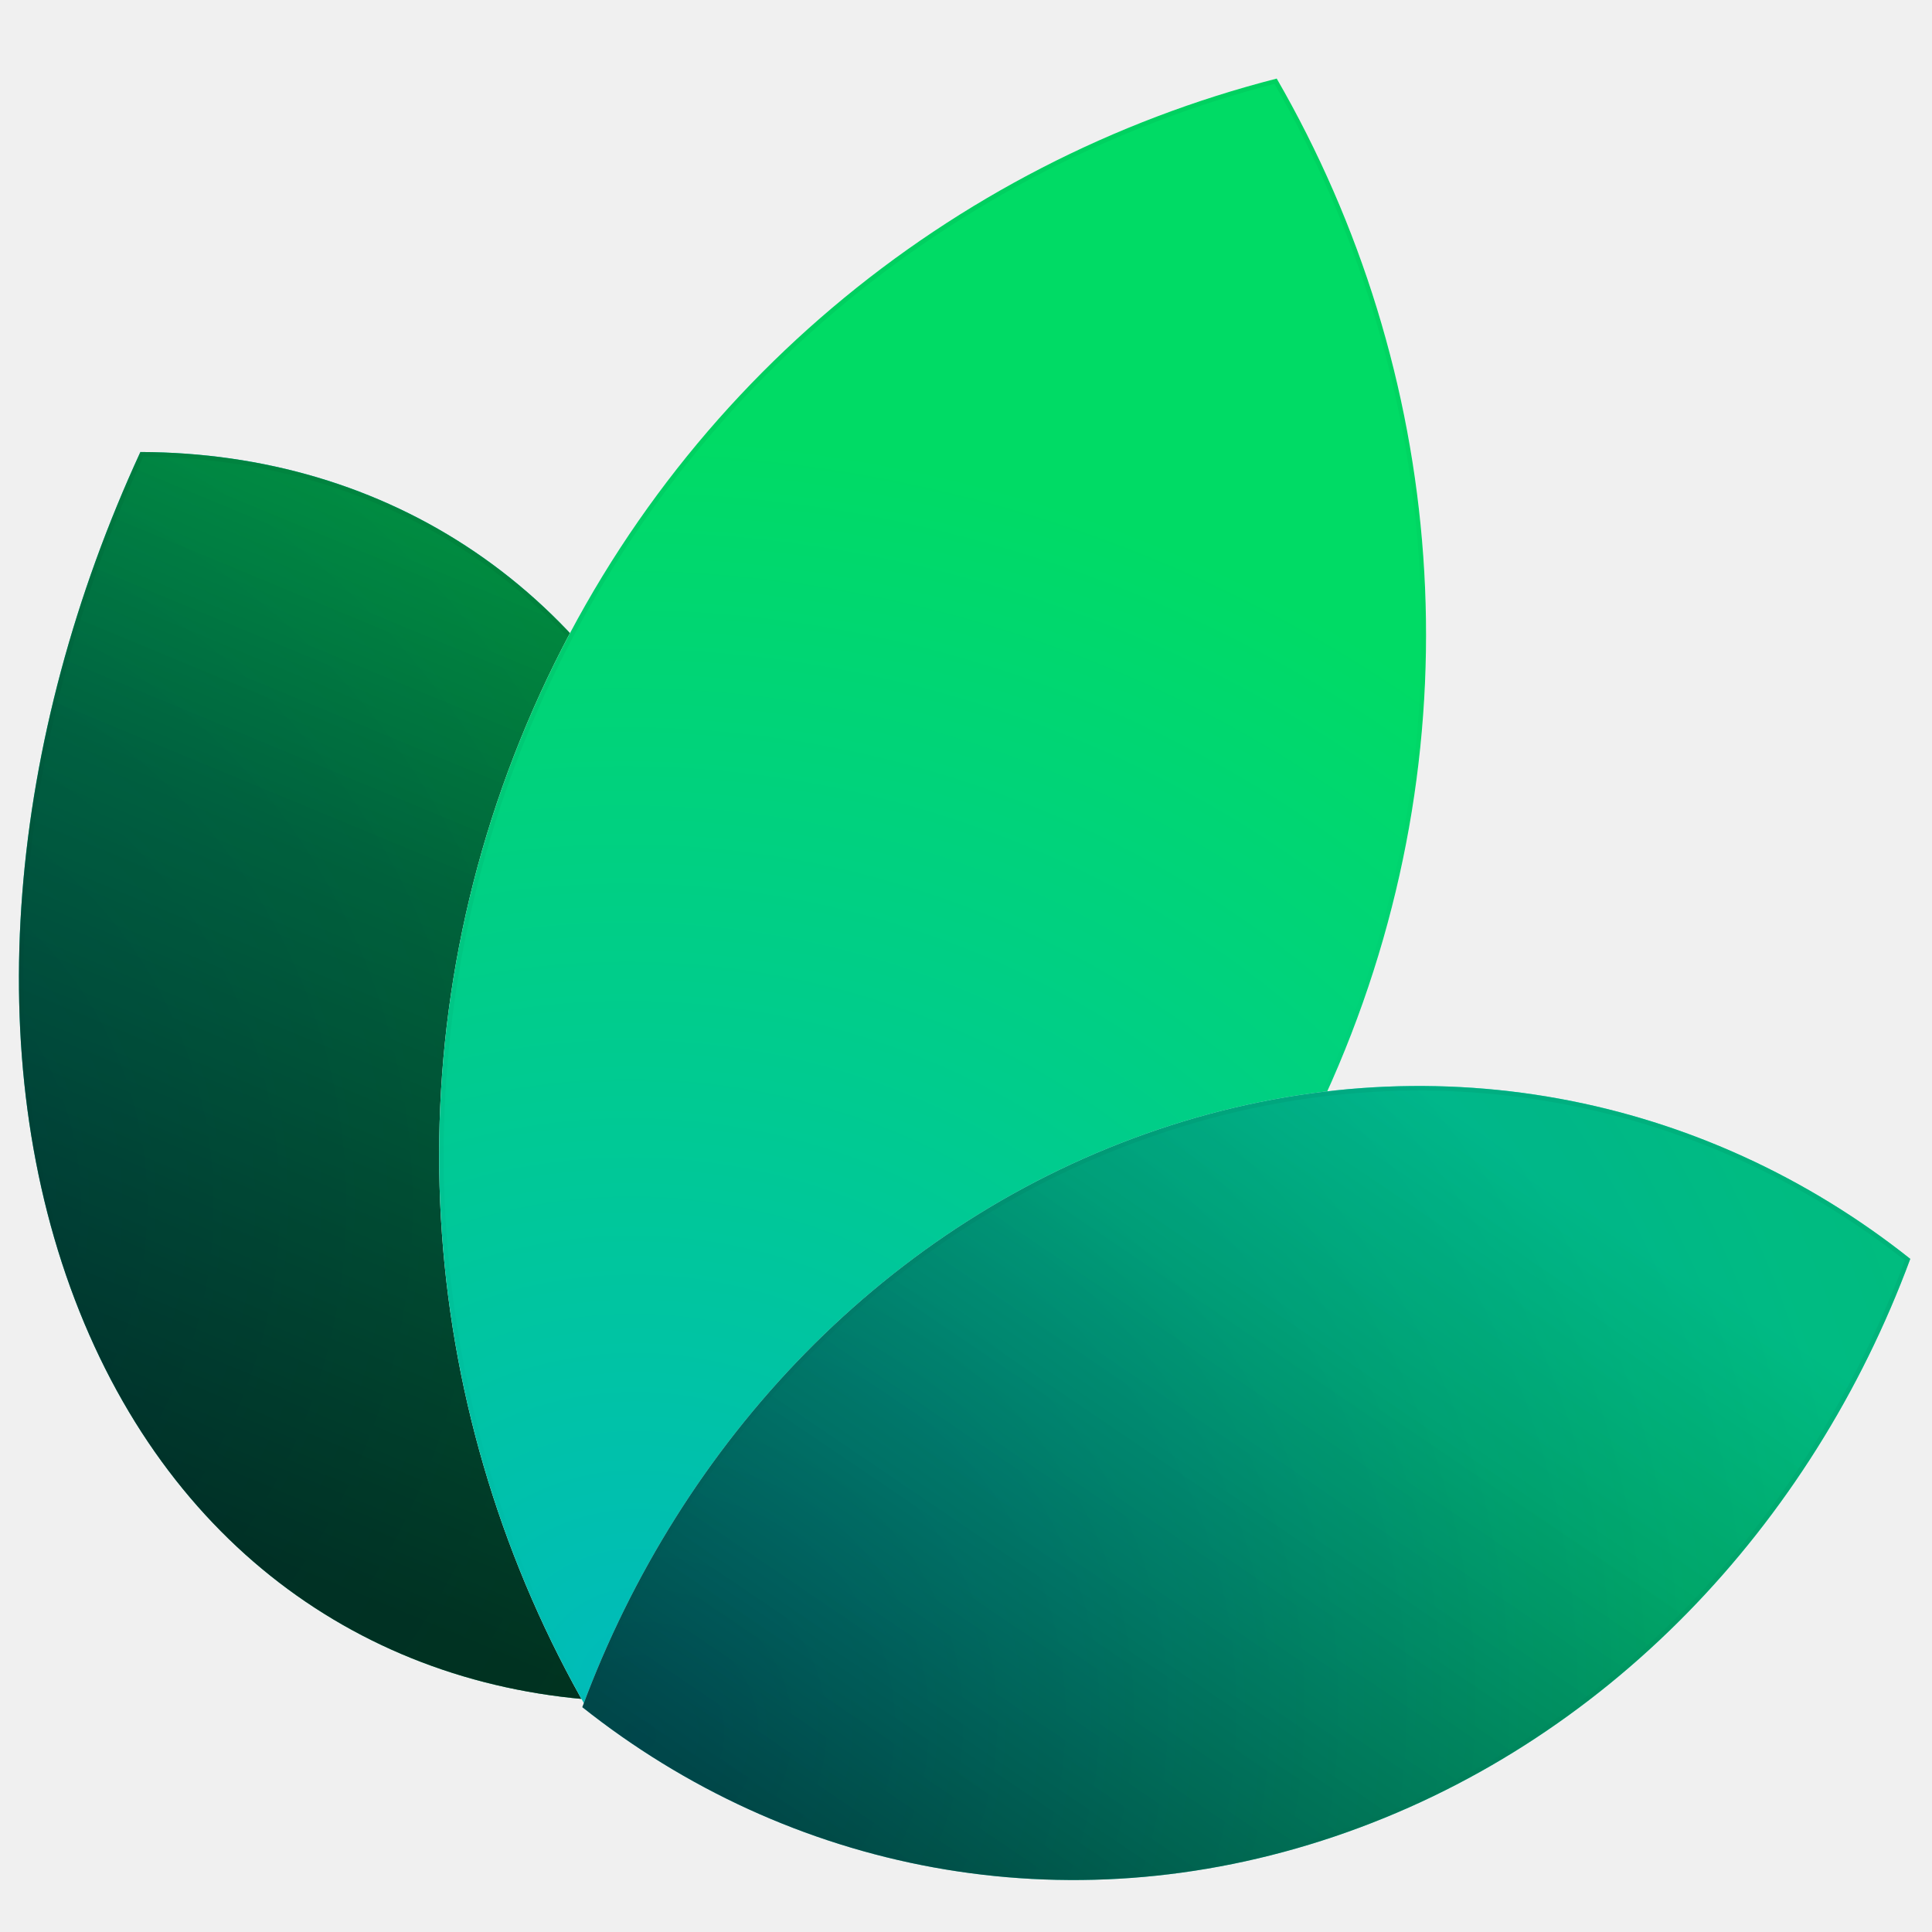
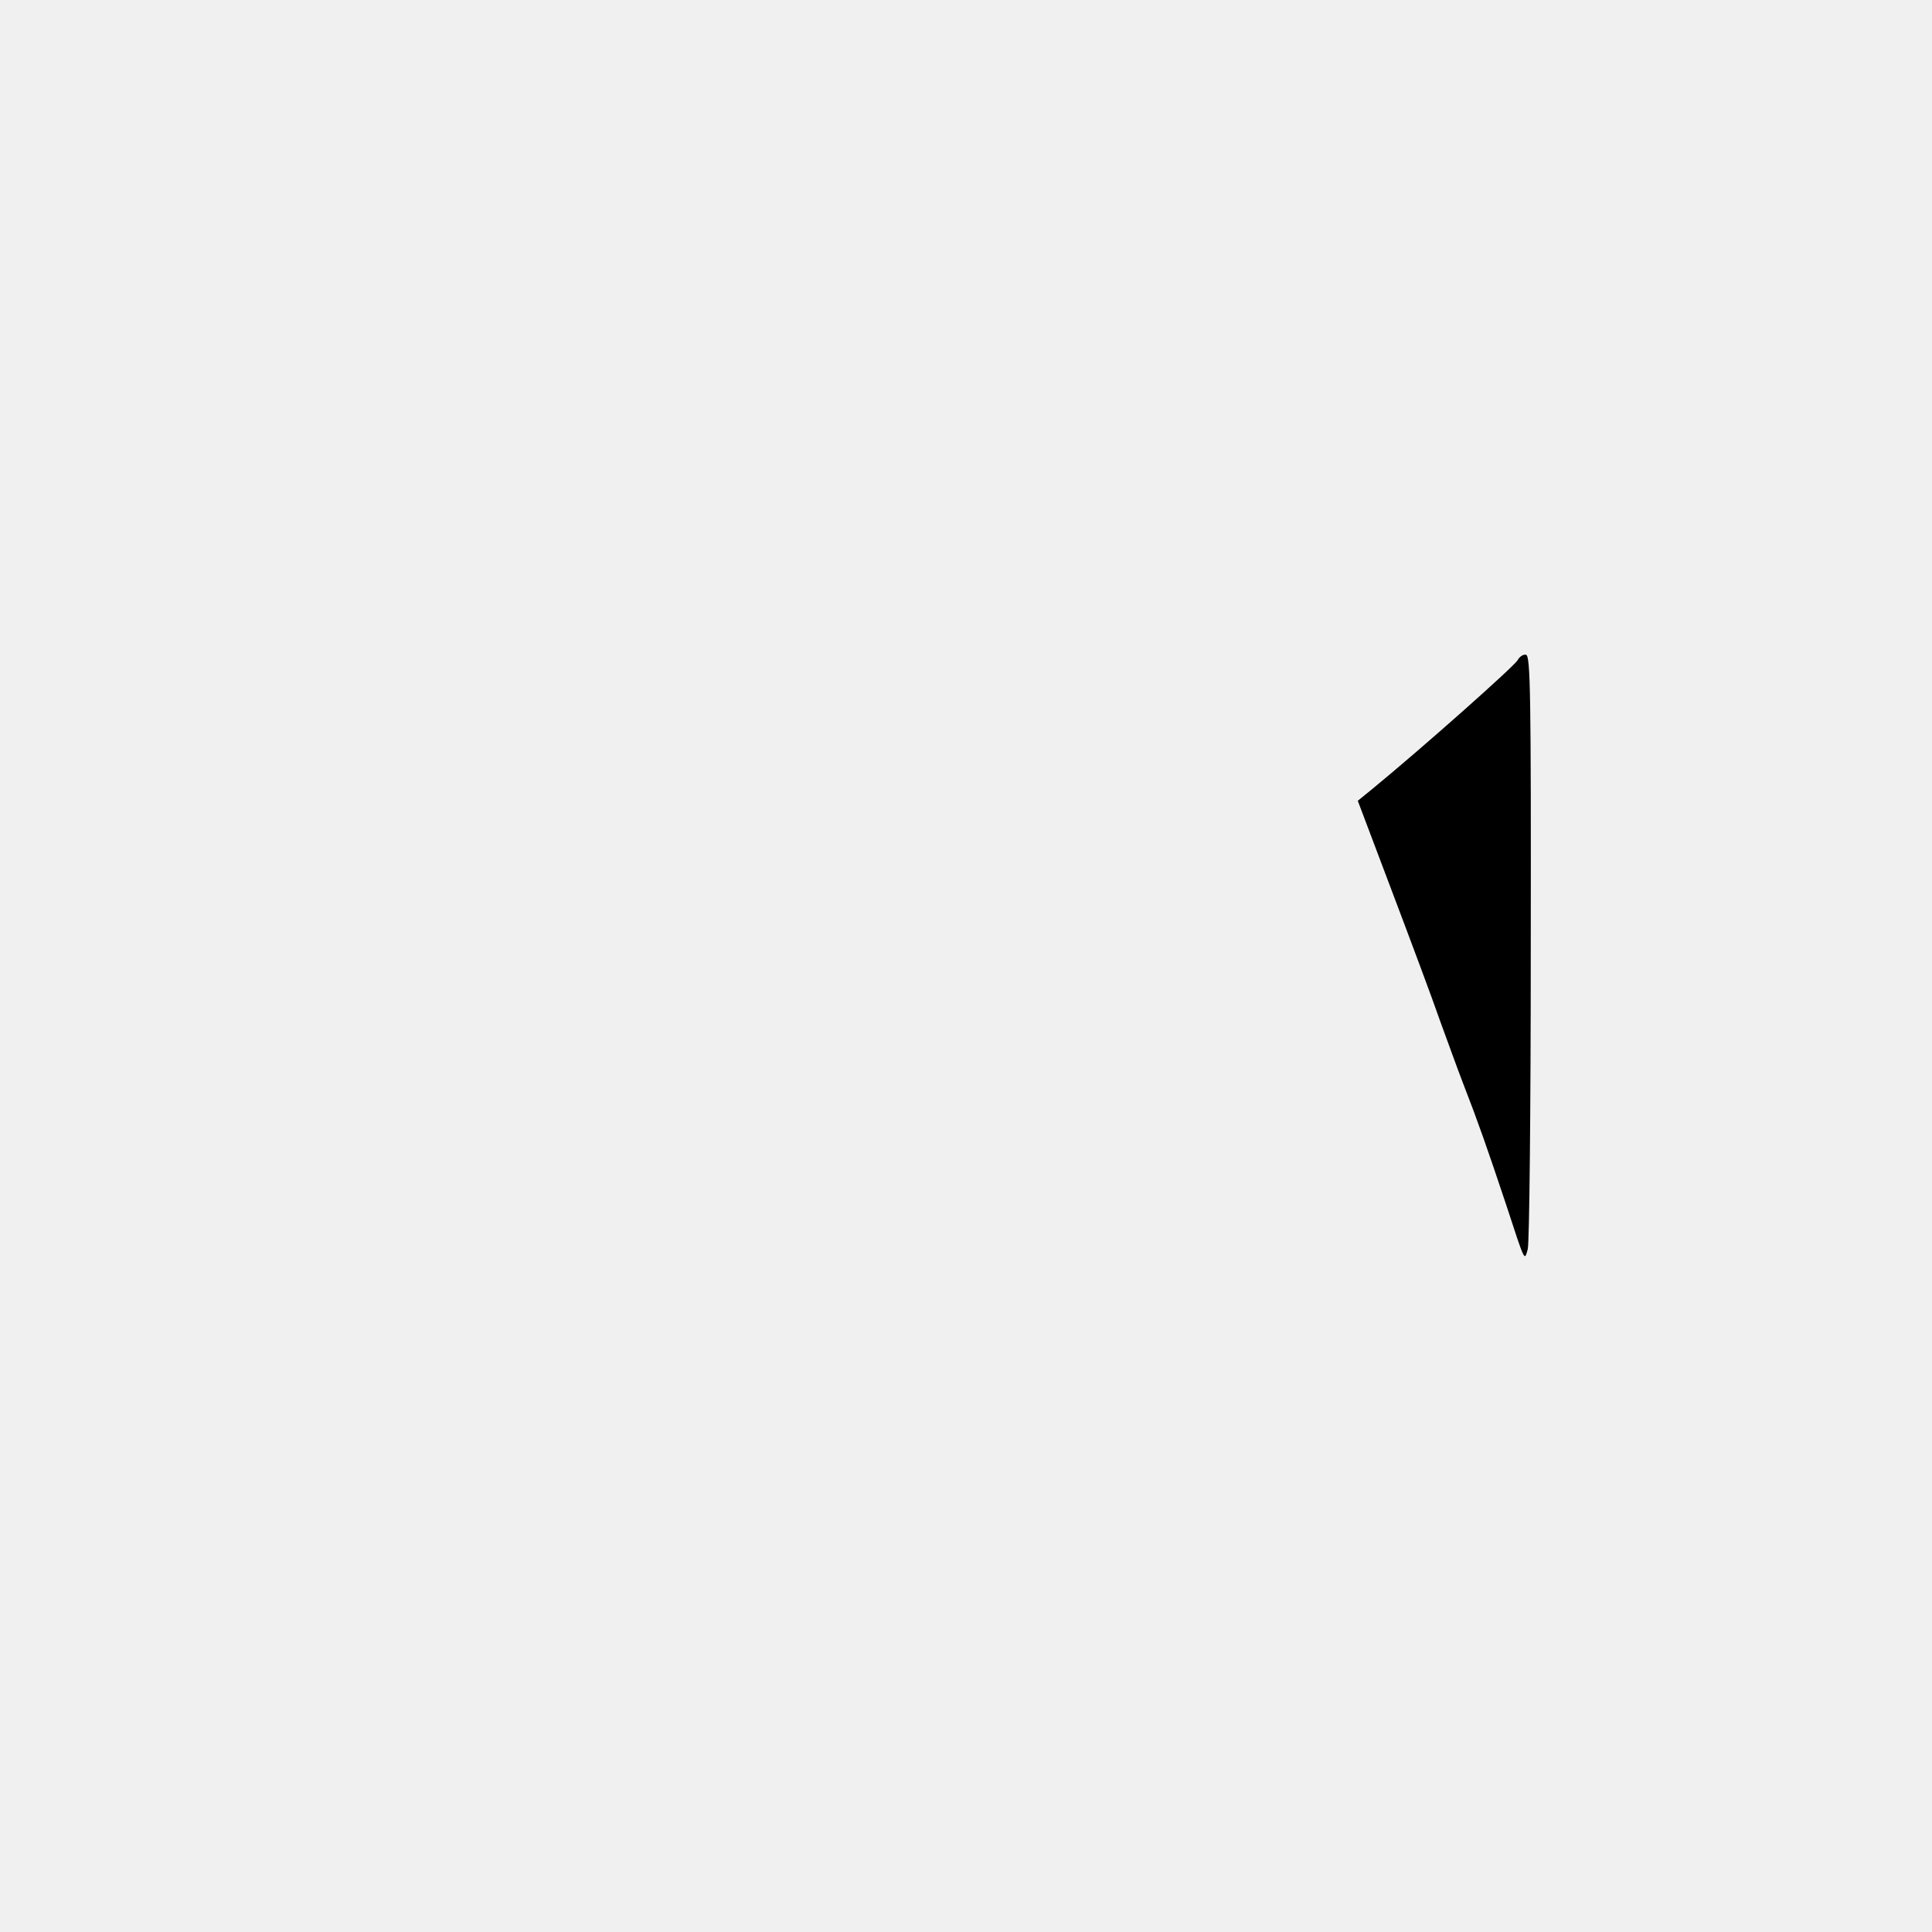
- <svg xmlns="http://www.w3.org/2000/svg" width="24" height="24" viewBox="0 0 24 24" fill="none">
-   <path d="M7.953 21.139C4.896 21.13 2.255 19.458 0.987 16.29C-0.28 13.121 0.109 9.163 1.744 5.615C4.801 5.624 7.442 7.296 8.71 10.465C9.977 13.633 9.588 17.591 7.953 21.139Z" fill="white" />
-   <path d="M7.953 21.139C4.896 21.13 2.255 19.458 0.987 16.29C-0.28 13.121 0.109 9.163 1.744 5.615C4.801 5.624 7.442 7.296 8.71 10.465C9.977 13.633 9.588 17.591 7.953 21.139Z" fill="url(#paint0_radial_101_2703)" />
-   <path d="M7.953 21.139C4.896 21.13 2.255 19.458 0.987 16.29C-0.28 13.121 0.109 9.163 1.744 5.615C4.801 5.624 7.442 7.296 8.71 10.465C9.977 13.633 9.588 17.591 7.953 21.139Z" fill="black" fill-opacity="0.5" style="mix-blend-mode:hard-light" />
-   <path d="M7.953 21.139C4.896 21.13 2.255 19.458 0.987 16.29C-0.28 13.121 0.109 9.163 1.744 5.615C4.801 5.624 7.442 7.296 8.71 10.465C9.977 13.633 9.588 17.591 7.953 21.139Z" fill="url(#paint1_linear_101_2703)" fill-opacity="0.5" style="mix-blend-mode:hard-light" />
-   <path d="M8.684 10.476C9.945 13.63 9.561 17.572 7.935 21.111C4.897 21.096 2.274 19.431 1.013 16.279C-0.248 13.124 0.136 9.182 1.762 5.643C4.8 5.659 7.423 7.324 8.684 10.476Z" stroke="url(#paint2_linear_101_2703)" stroke-opacity="0.05" stroke-width="0.056" />
-   <path d="M7.31 21.257C11.354 20.221 14.884 17.375 16.628 13.236C18.373 9.097 17.945 4.587 15.86 0.976C11.816 2.012 8.287 4.858 6.542 8.998C4.797 13.137 5.225 17.646 7.31 21.257Z" fill="white" />
-   <path d="M7.31 21.257C11.354 20.221 14.884 17.375 16.628 13.236C18.373 9.097 17.945 4.587 15.86 0.976C11.816 2.012 8.287 4.858 6.542 8.998C4.797 13.137 5.225 17.646 7.31 21.257Z" fill="url(#paint3_radial_101_2703)" />
-   <path d="M16.603 13.225C14.864 17.349 11.351 20.187 7.324 21.225C5.253 17.624 4.829 13.132 6.568 9.009C8.306 4.885 11.819 2.047 15.846 1.009C17.918 4.61 18.341 9.101 16.603 13.225Z" stroke="url(#paint4_linear_101_2703)" stroke-opacity="0.05" stroke-width="0.056" />
-   <path d="M7.234 21.207C9.789 23.237 13.21 23.951 16.577 22.814C19.944 21.677 22.506 18.945 23.73 15.638C21.175 13.608 17.754 12.894 14.387 14.031C11.02 15.168 8.458 17.901 7.234 21.207Z" fill="white" />
-   <path d="M7.234 21.207C9.789 23.237 13.21 23.951 16.577 22.814C19.944 21.677 22.506 18.945 23.73 15.638C21.175 13.608 17.754 12.894 14.387 14.031C11.02 15.168 8.458 17.901 7.234 21.207Z" fill="url(#paint5_radial_101_2703)" />
-   <path d="M7.234 21.207C9.789 23.237 13.21 23.951 16.577 22.814C19.944 21.677 22.506 18.945 23.73 15.638C21.175 13.608 17.754 12.894 14.387 14.031C11.02 15.168 8.458 17.901 7.234 21.207Z" fill="black" fill-opacity="0.2" style="mix-blend-mode:hard-light" />
-   <path d="M7.234 21.207C9.789 23.237 13.21 23.951 16.577 22.814C19.944 21.677 22.506 18.945 23.73 15.638C21.175 13.608 17.754 12.894 14.387 14.031C11.02 15.168 8.458 17.901 7.234 21.207Z" fill="url(#paint6_linear_101_2703)" fill-opacity="0.5" style="mix-blend-mode:hard-light" />
-   <path d="M16.568 22.787C13.218 23.918 9.814 23.212 7.267 21.198C8.492 17.907 11.044 15.189 14.396 14.058C17.747 12.927 21.15 13.633 23.697 15.648C22.472 18.938 19.92 21.656 16.568 22.787Z" stroke="url(#paint7_linear_101_2703)" stroke-opacity="0.05" stroke-width="0.056" />
-   <defs>
-     <radialGradient id="paint0_radial_101_2703" cx="0" cy="0" r="1" gradientUnits="userSpaceOnUse" gradientTransform="translate(-3.00503 15.023) rotate(-10.029) scale(17.9572 17.784)">
-       <stop stop-color="#00B0BB" />
-       <stop offset="1" stop-color="#00DB65" />
-     </radialGradient>
-     <linearGradient id="paint1_linear_101_2703" x1="7.39" y1="4.813" x2="1.63" y2="18.689" gradientUnits="userSpaceOnUse">
-       <stop stop-color="#18E299" />
-       <stop offset="1" />
-     </linearGradient>
-     <linearGradient id="paint2_linear_101_2703" x1="7.948" y1="8.016" x2="1.761" y2="18.746" gradientUnits="userSpaceOnUse">
-       <stop />
-       <stop offset="1" stop-opacity="0" />
-     </linearGradient>
-     <radialGradient id="paint3_radial_101_2703" cx="0" cy="0" r="1" gradientUnits="userSpaceOnUse" gradientTransform="translate(8.11404 20.8822) rotate(-75.7542) scale(21.6246 23.7772)">
-       <stop stop-color="#00BBBB" />
-       <stop offset="0.713" stop-color="#00DB65" />
-     </radialGradient>
-     <linearGradient id="paint4_linear_101_2703" x1="7.602" y1="5.871" x2="15.556" y2="16.372" gradientUnits="userSpaceOnUse">
-       <stop />
-       <stop offset="1" stop-opacity="0" />
-     </linearGradient>
-     <radialGradient id="paint5_radial_101_2703" cx="0" cy="0" r="1" gradientUnits="userSpaceOnUse" gradientTransform="translate(7.84537 21.5181) rotate(-20.3525) scale(18.5603 17.32)">
-       <stop stop-color="#00B0BB" />
-       <stop offset="1" stop-color="#00DB65" />
-     </radialGradient>
-     <linearGradient id="paint6_linear_101_2703" x1="16.808" y1="13.007" x2="10.041" y2="22.994" gradientUnits="userSpaceOnUse">
-       <stop stop-color="#00B1BC" />
-       <stop offset="1" />
-     </linearGradient>
-     <linearGradient id="paint7_linear_101_2703" x1="16.808" y1="13.007" x2="14.169" y2="23.841" gradientUnits="userSpaceOnUse">
-       <stop />
-       <stop offset="1" stop-opacity="0" />
-     </linearGradient>
-   </defs>
+ <svg xmlns="http://www.w3.org/2000/svg" version="1.0" width="573pt" height="573pt" viewBox="0 0 573 573" preserveAspectRatio="xMidYMid meet">
+   <g transform="translate(0,573) scale(0.1,-0.1)" fill="#000000" stroke="none">
+     <path d="M4501 3772 c-10 -18 -280 -258 -431 -382 l-43 -35 102 -270 c56 -148 120 -319 141 -380 22 -60 53 -146 70 -190 41 -105 71 -190 126 -355 58 -177 55 -171 65 -135 5 17 9 419 9 895 1 753 -1 865 -14 868 -8 2 -19 -5 -25 -16z" />
+   </g>
</svg>
